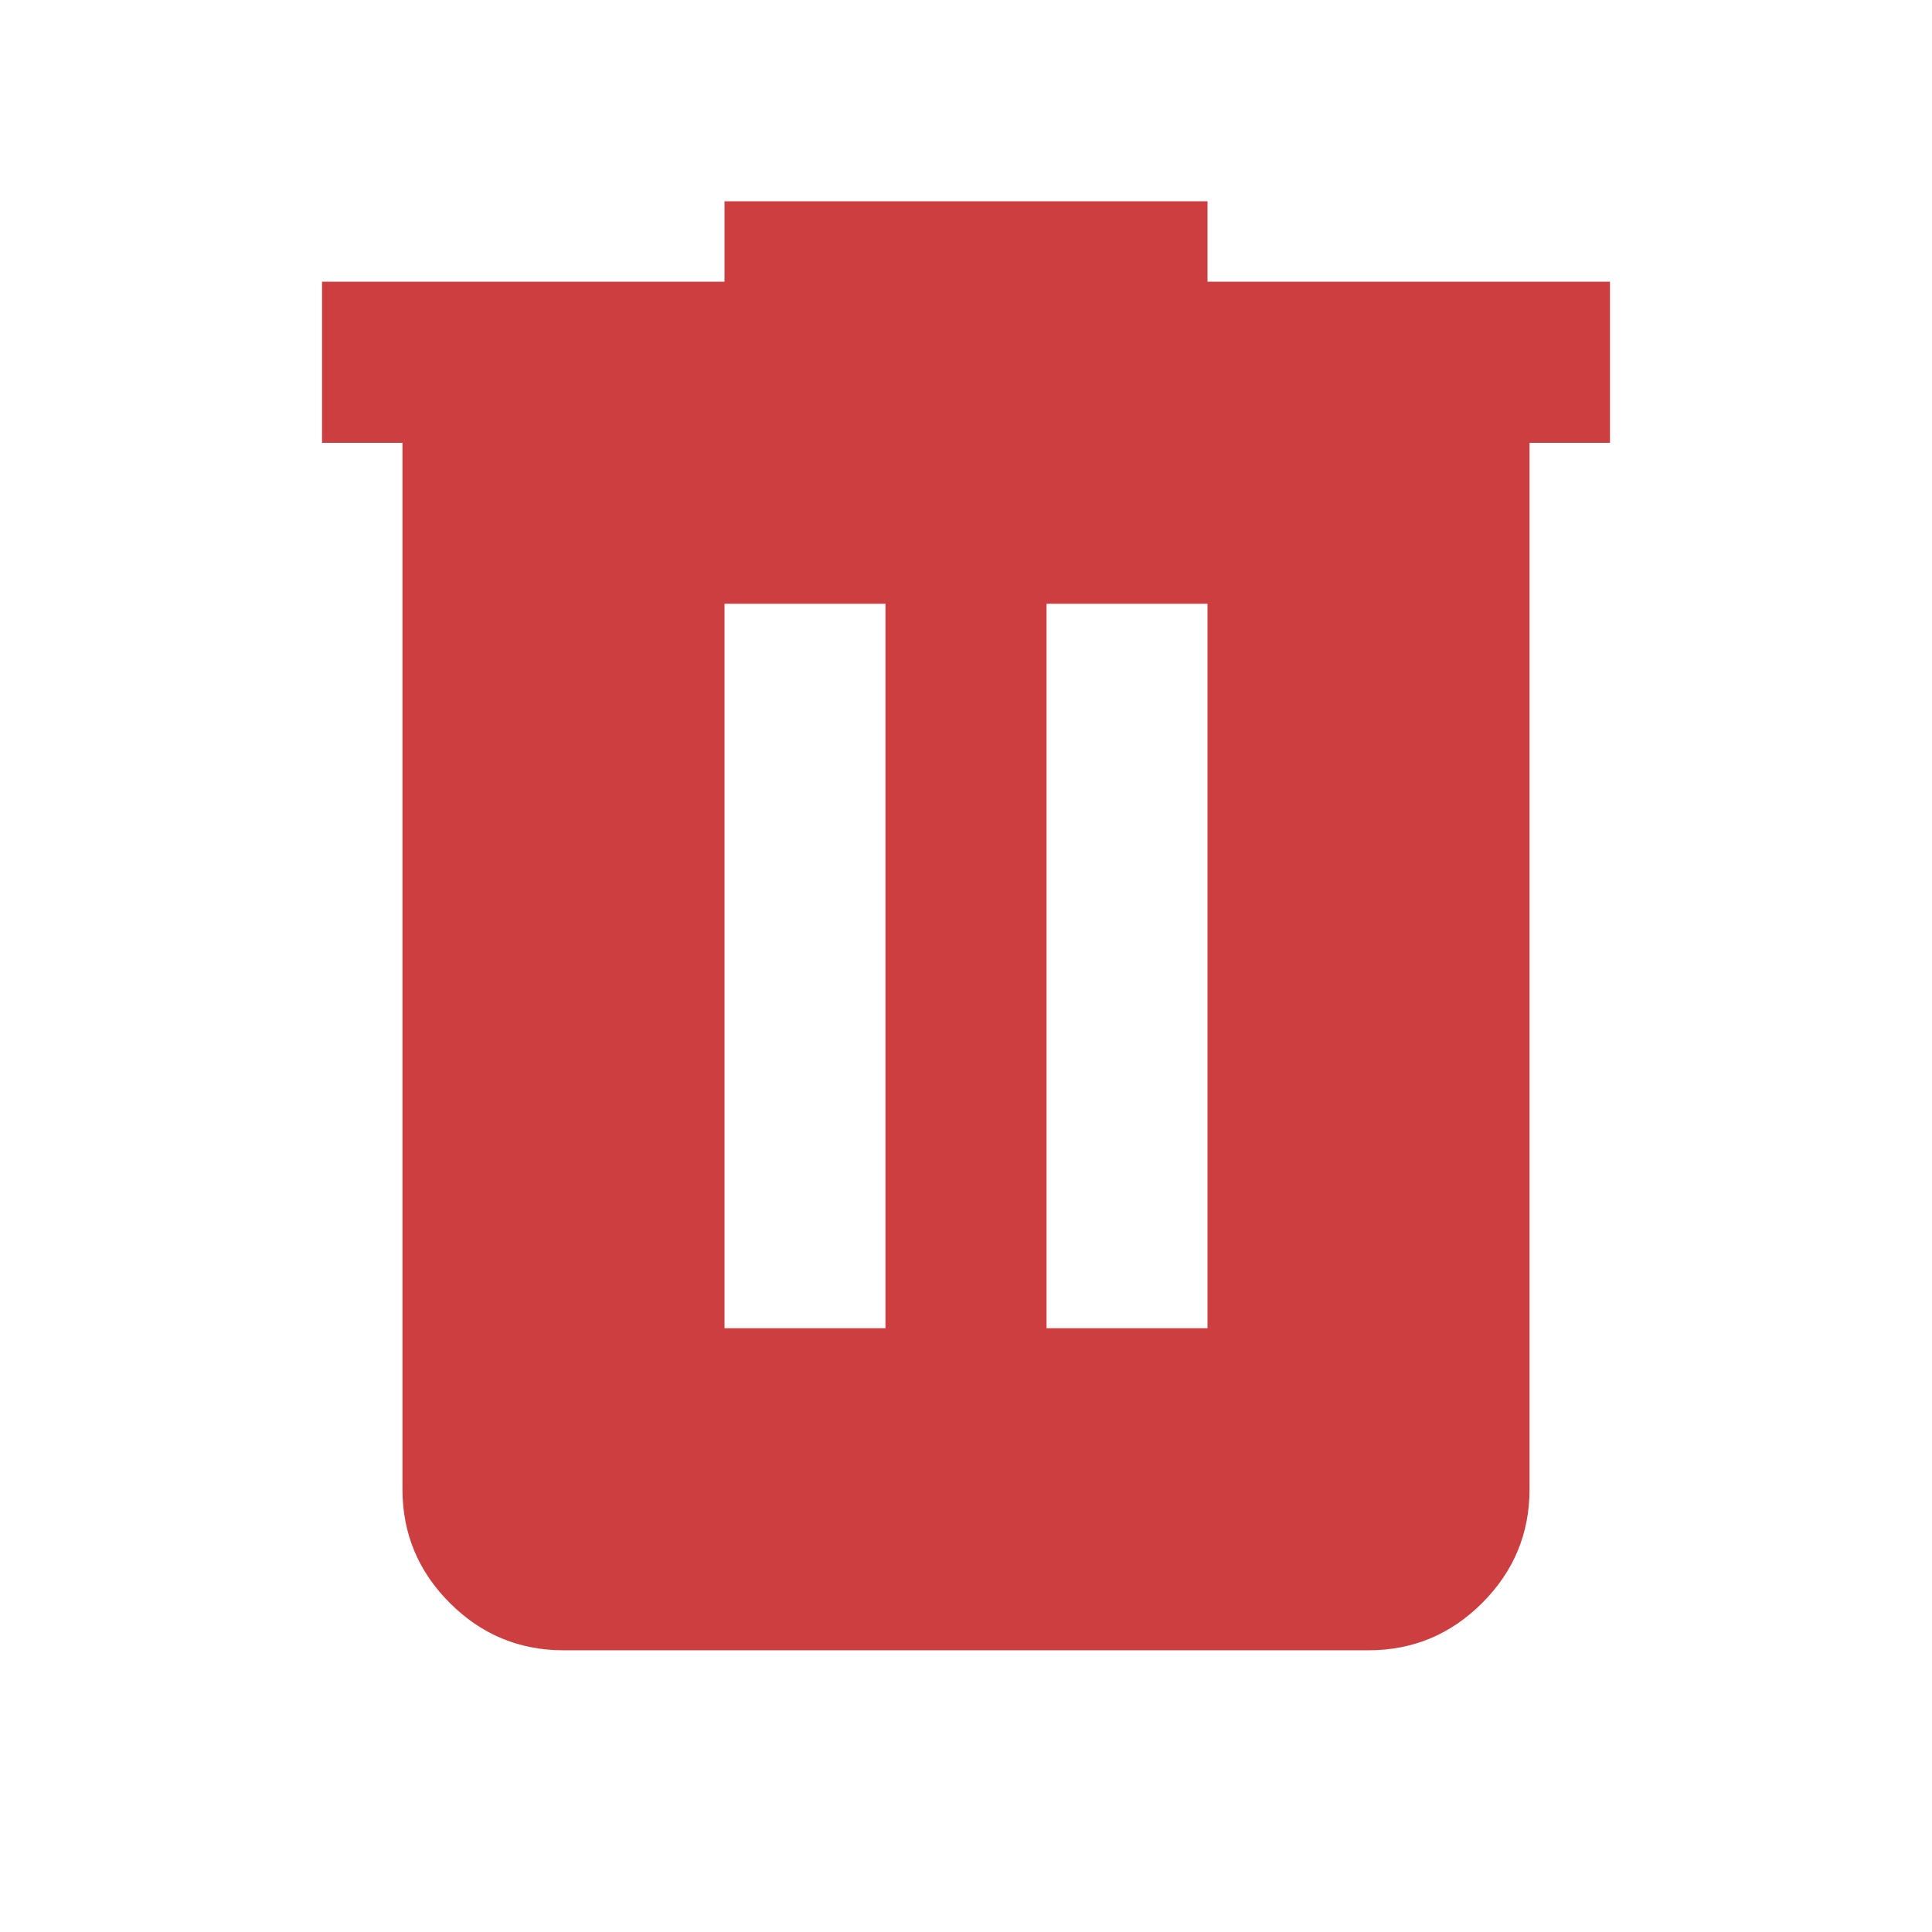
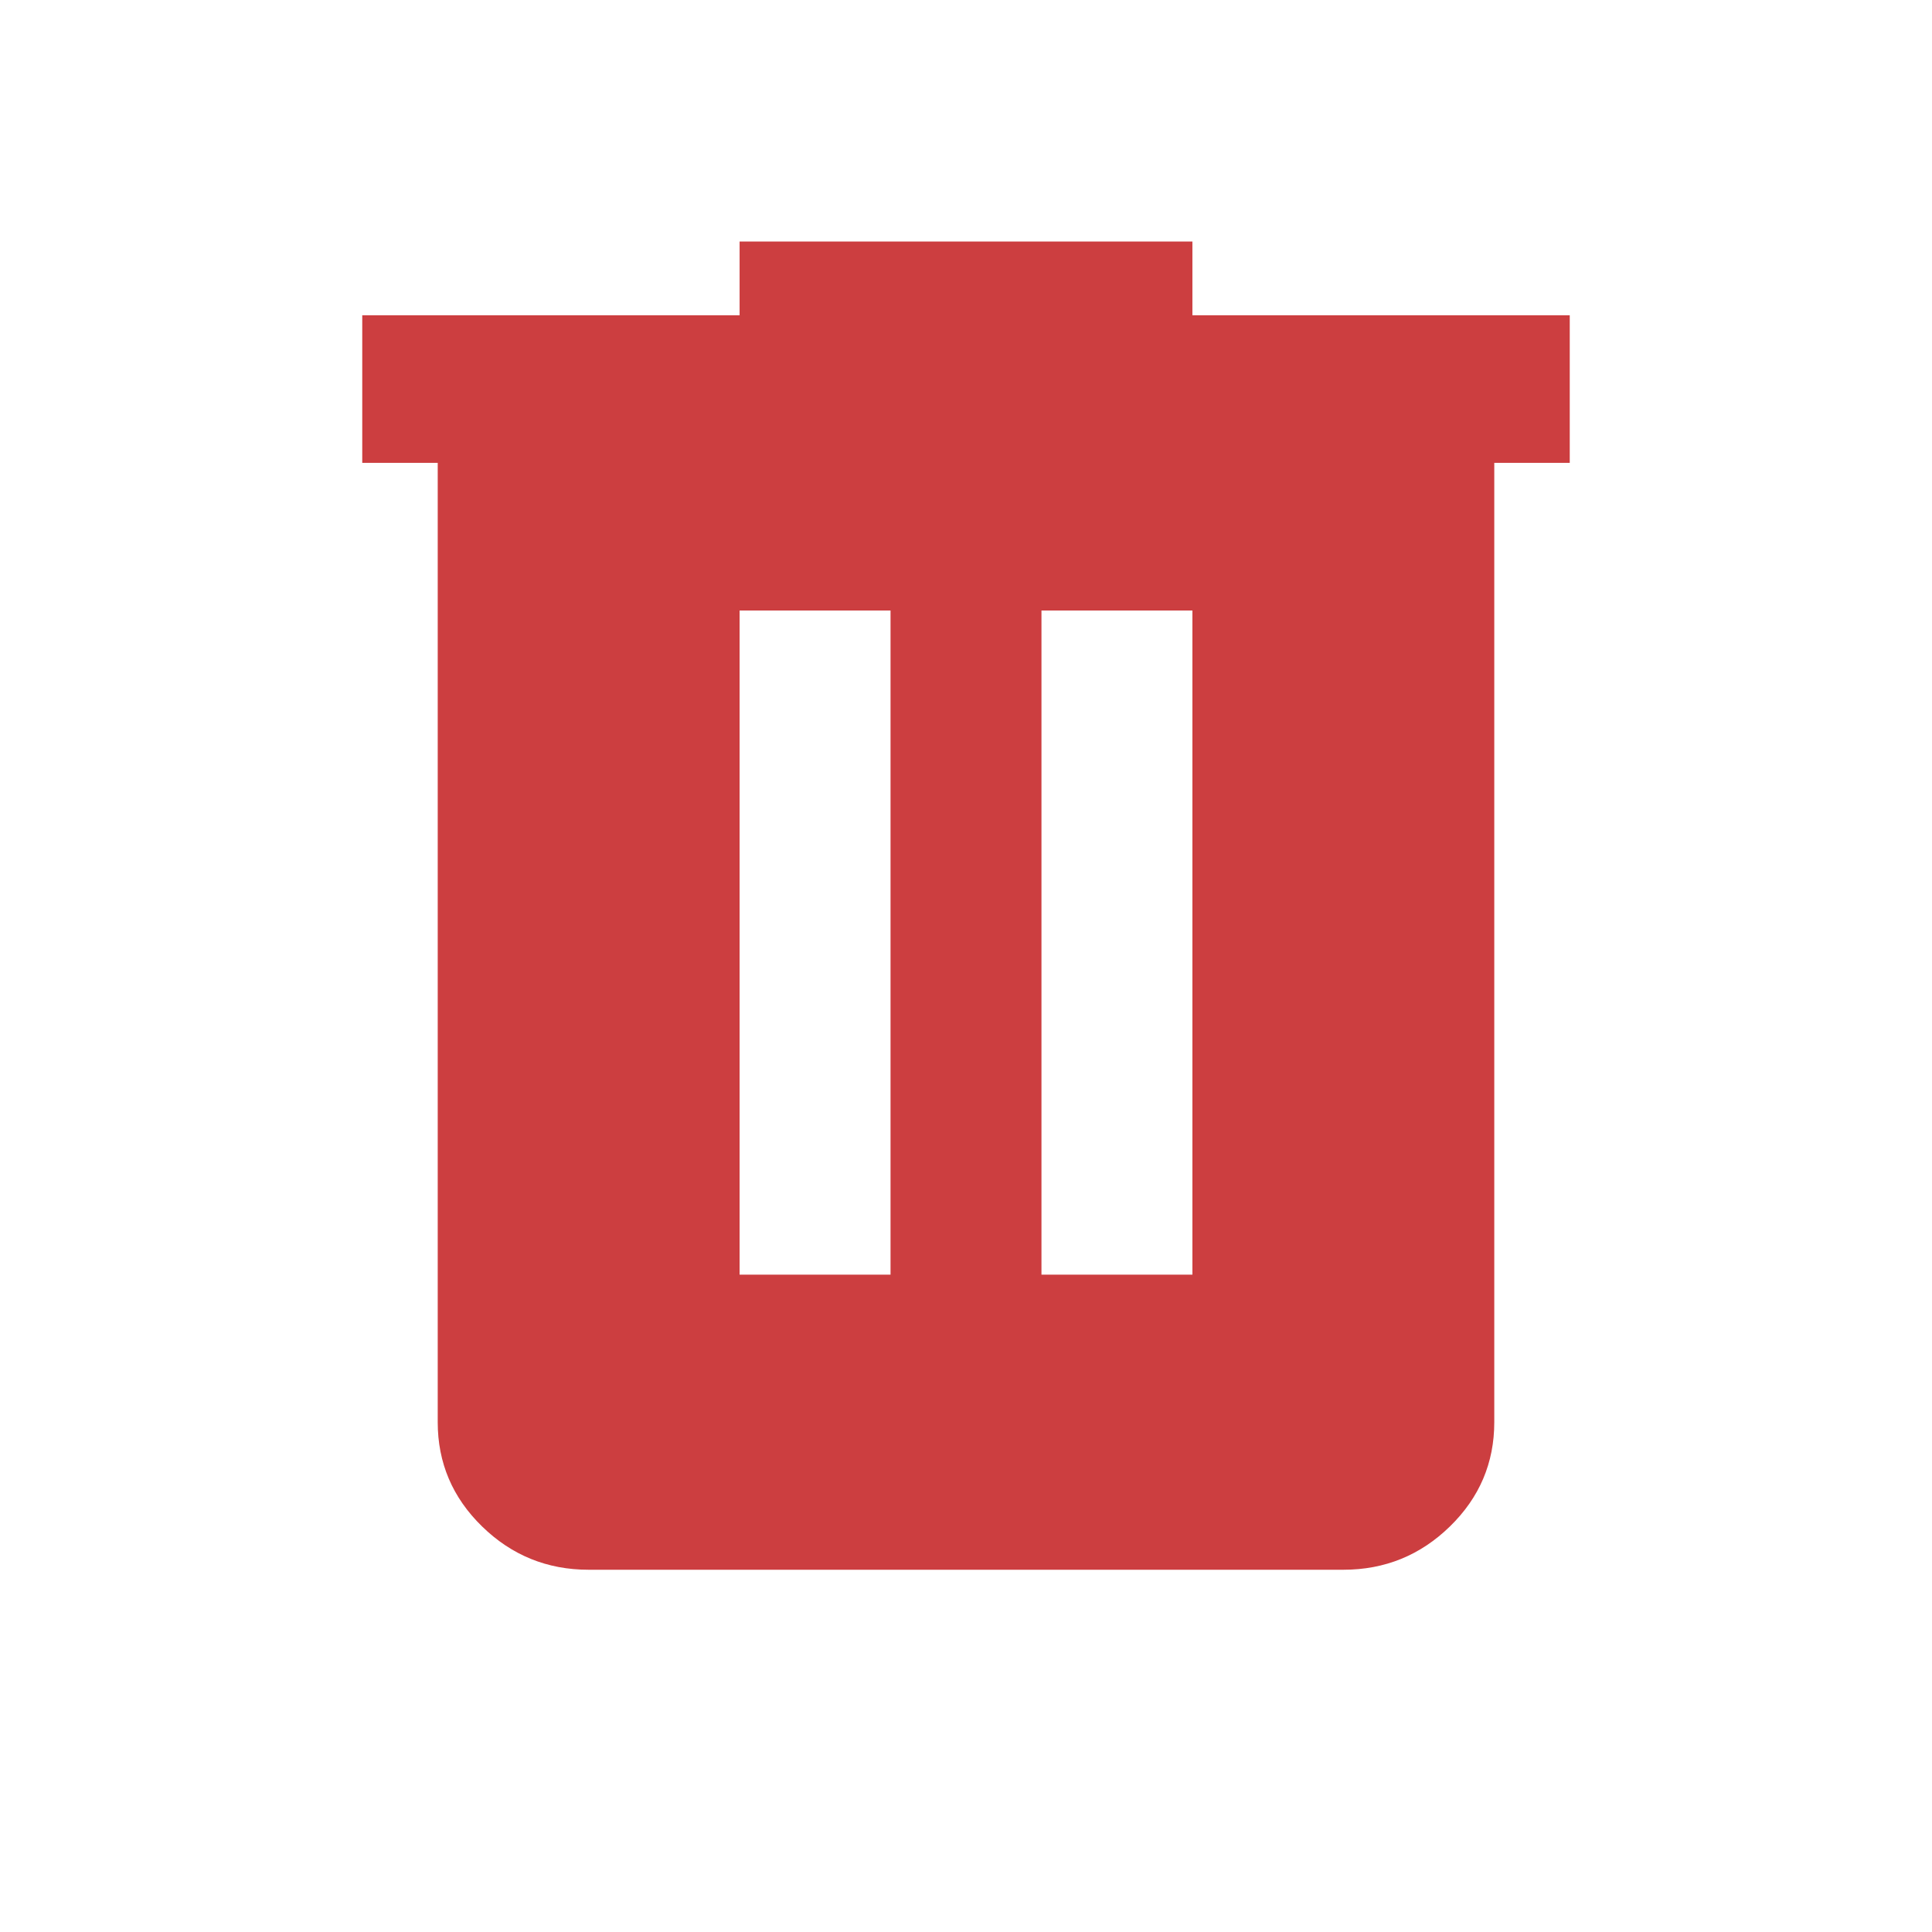
<svg xmlns="http://www.w3.org/2000/svg" width="16" height="16" viewBox="0 0 16 16" fill="none">
-   <path d="M4.667 13.667C4.3 13.667 3.986 13.536 3.725 13.275C3.464 13.014 3.333 12.7 3.333 12.333V3.667H2.667V2.333H6V1.667H10V2.333H13.333V3.667H12.667V12.333C12.667 12.7 12.536 13.014 12.275 13.275C12.014 13.536 11.7 13.667 11.333 13.667H4.667ZM6 11H7.333V5H6V11ZM8.667 11H10V5H8.667V11Z" fill="#CC3E40" />
+   <path d="M4.875 13C4.531 13 4.237 12.88 3.992 12.641C3.747 12.402 3.625 12.114 3.625 11.778V3.833H3V2.611H6.125V2H9.875V2.611H13V3.833H12.375V11.778C12.375 12.114 12.253 12.402 12.008 12.641C11.763 12.88 11.469 13 11.125 13H4.875ZM6.125 10.556H7.375V5.056H6.125V10.556ZM8.625 10.556H9.875V5.056H8.625V10.556Z" fill="#CC3E40" />
</svg>
